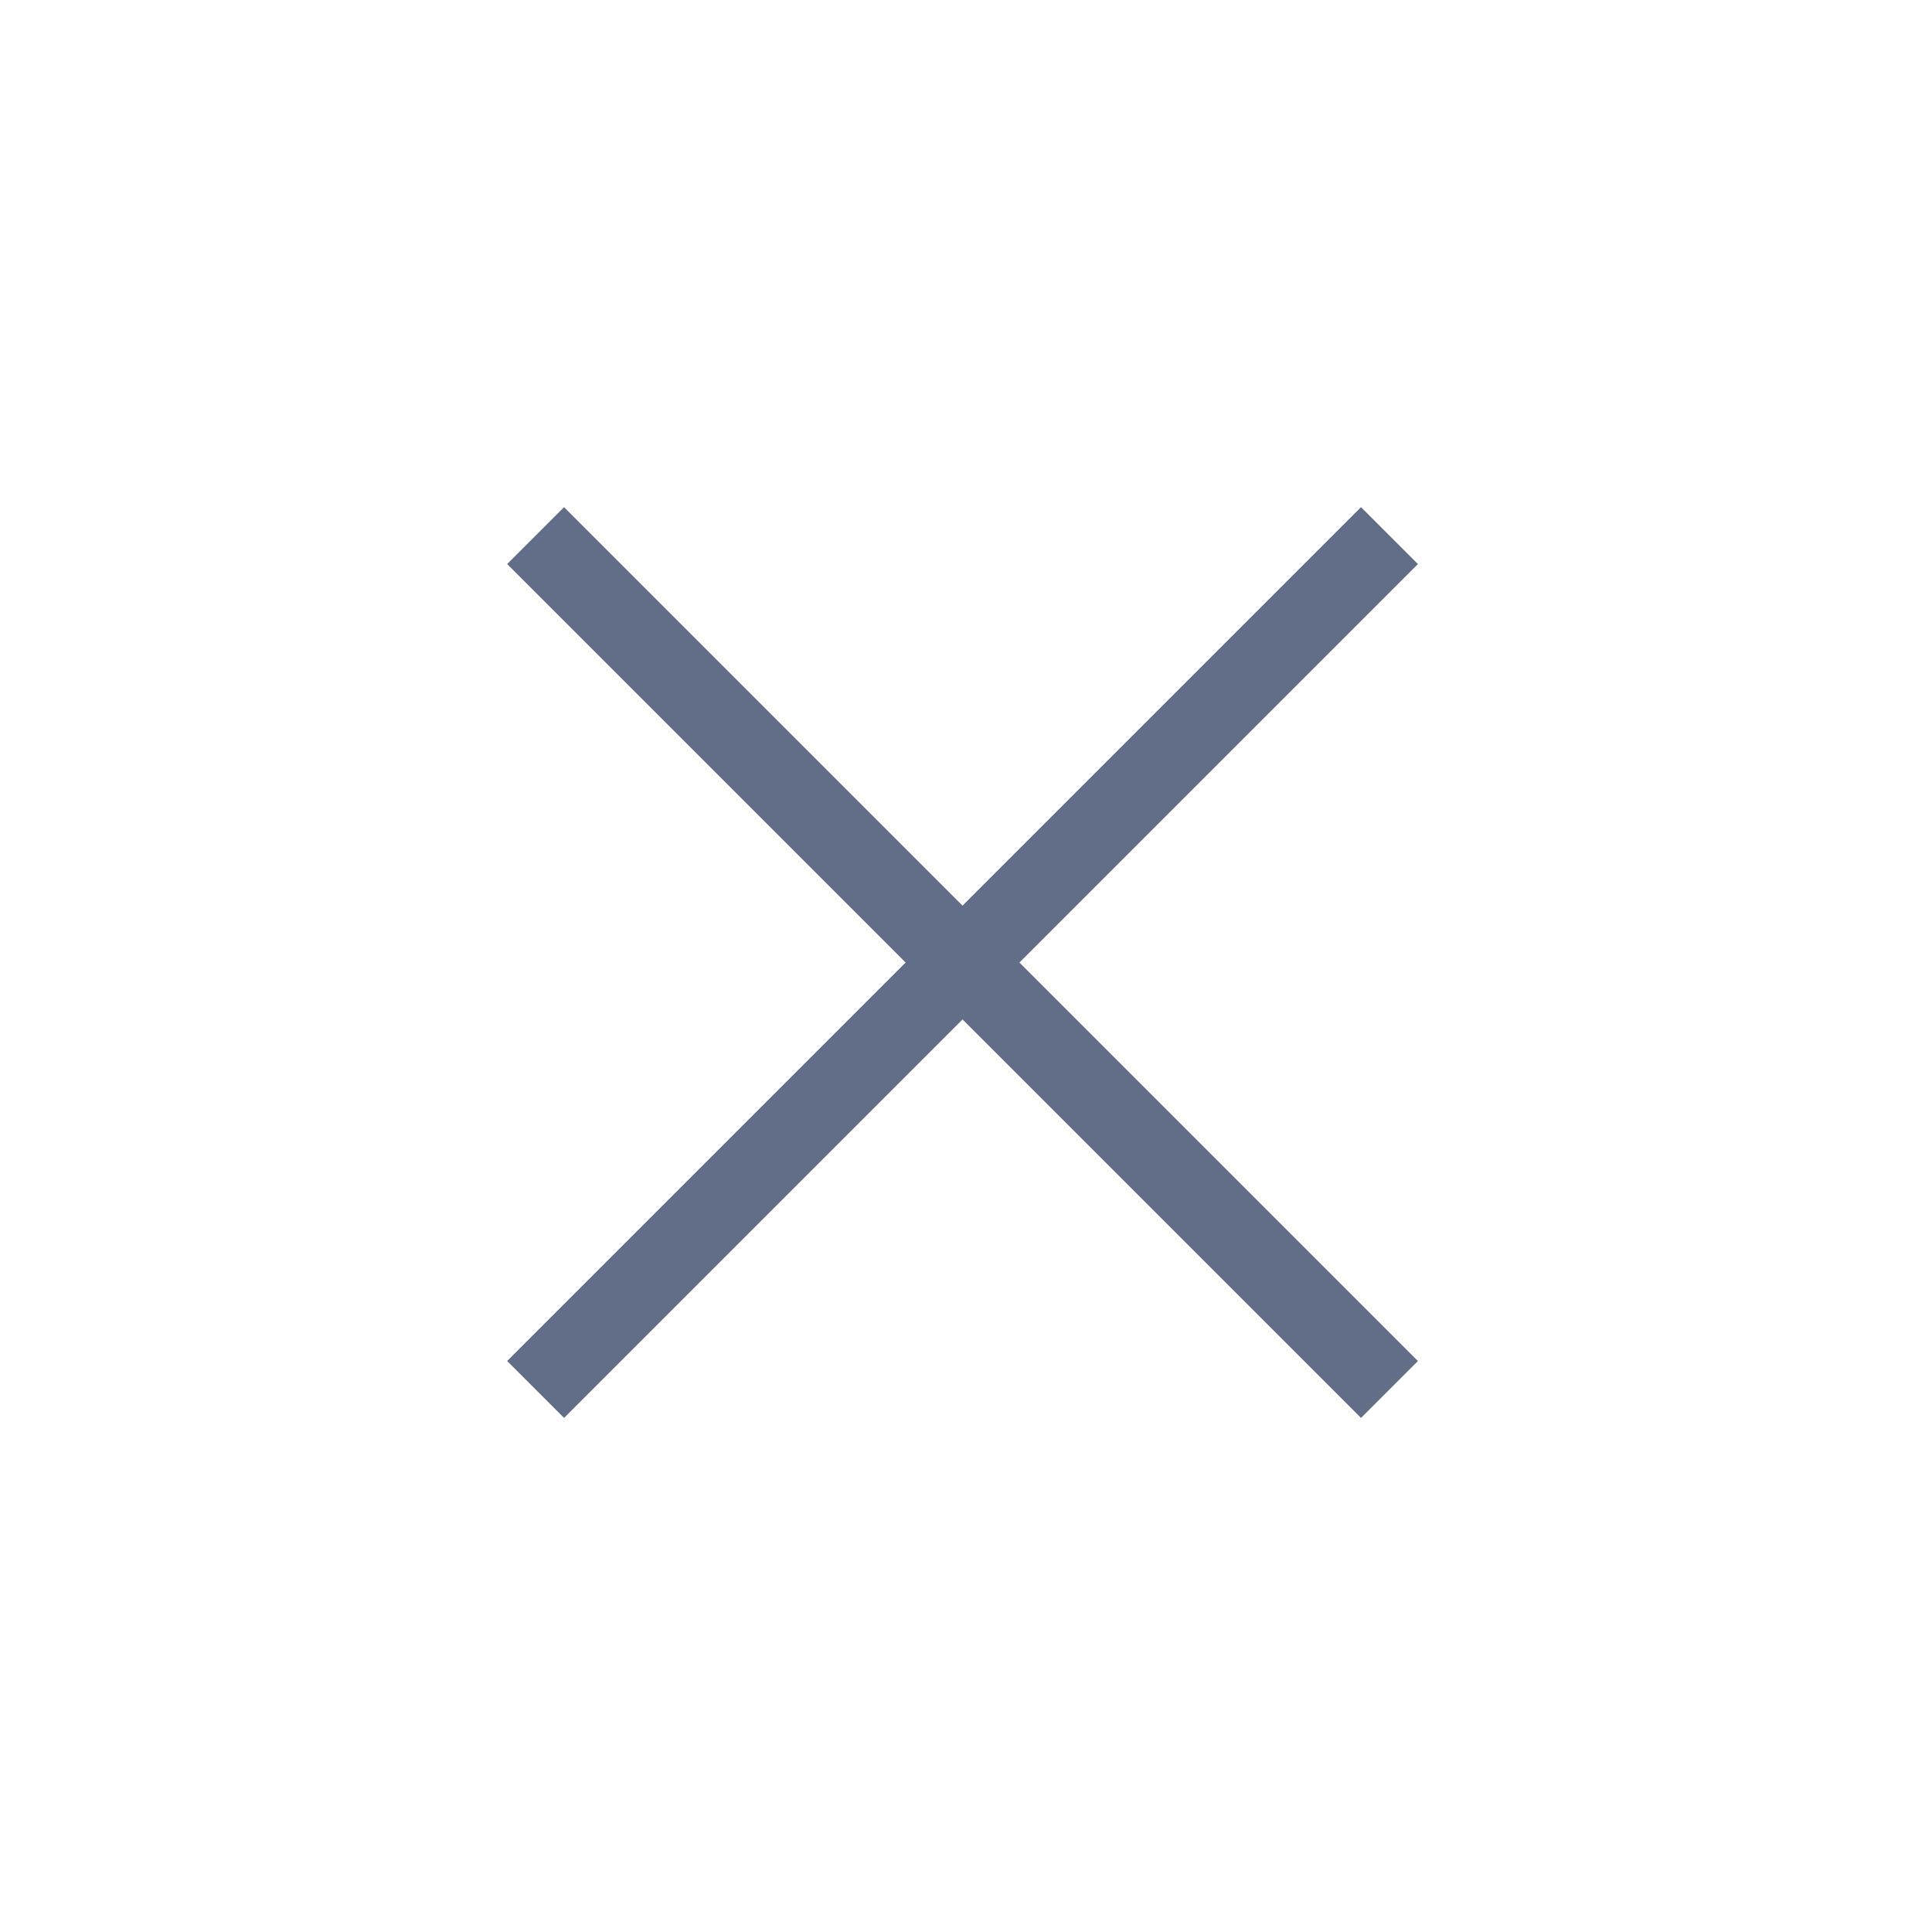
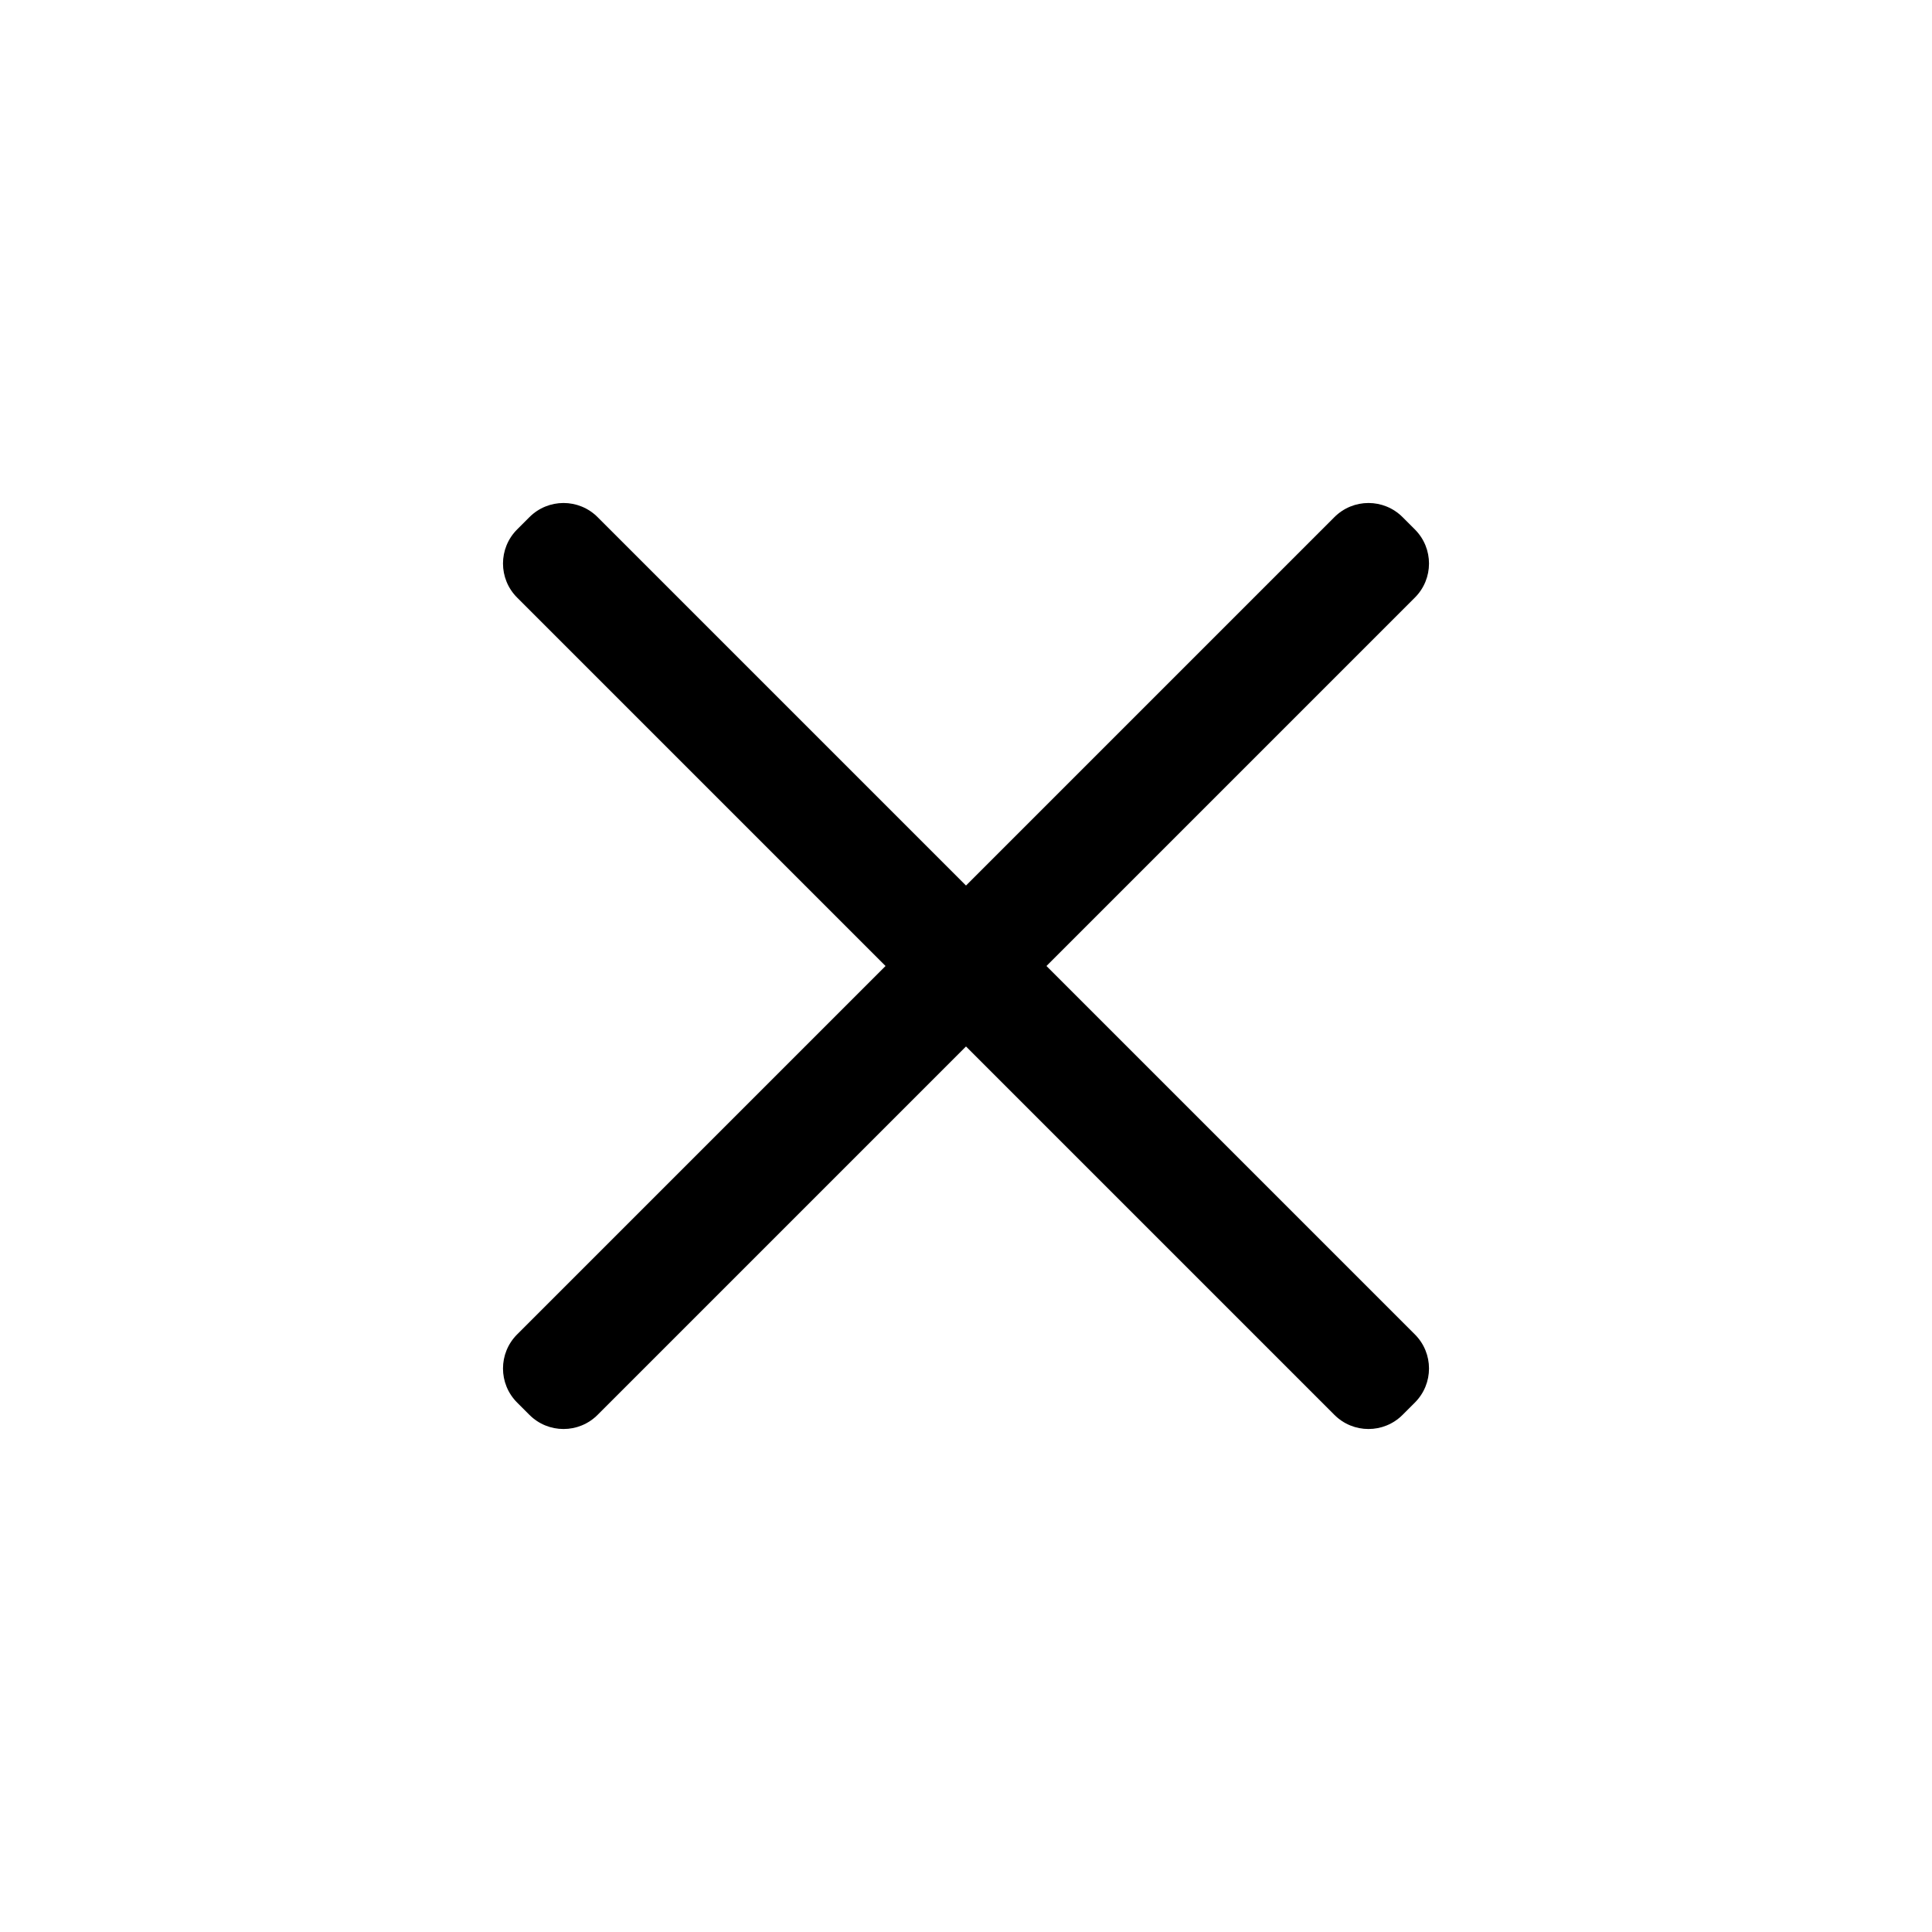
- <svg xmlns="http://www.w3.org/2000/svg" width="24" height="24" viewBox="0 0 24 24">
-   <polygon fill="#626E88" points="7.361 17.26 7.007 17.614 6.3 16.907 6.654 16.553 11.25 11.957 6.654 7.361 6.3 7.007 7.007 6.3 7.361 6.654 11.957 11.25 16.553 6.654 16.907 6.3 17.614 7.007 17.26 7.361 12.664 11.957 17.26 16.553 17.614 16.907 16.907 17.614 16.553 17.26 11.957 12.664" />
+ <svg xmlns="http://www.w3.org/2000/svg" width="20px" height="20px" viewBox="0 0 20 20" version="1.1">
+   <g id="x" stroke="none" fill="none" fill-rule="evenodd" stroke-width="1">
+     <g id="close_normal" transform="translate(5, 5)" fill="#000000">
+       <path d="M9.52,0.354 L9.646,0.48 C9.842,0.675 9.842,0.992 9.646,1.187 L5.833,5 L5.833,5 L9.646,8.813 C9.842,9.008 9.842,9.325 9.646,9.52 L9.52,9.646 C9.325,9.842 9.008,9.842 8.813,9.646 L5,5.833 L5,5.833 L1.187,9.646 C0.992,9.842 0.675,9.842 0.48,9.646 L0.354,9.52 C0.158,9.325 0.158,9.008 0.354,8.813 L4.167,5 L4.167,5 L0.354,1.187 C0.158,0.992 0.158,0.675 0.354,0.48 L0.48,0.354 C0.675,0.158 0.992,0.158 1.187,0.354 L5,4.167 L5,4.167 L8.813,0.354 C9.008,0.158 9.325,0.158 9.52,0.354 Z" id="Combined-Shape" fill-rule="nonzero" />
+     </g>
+   </g>
</svg>
